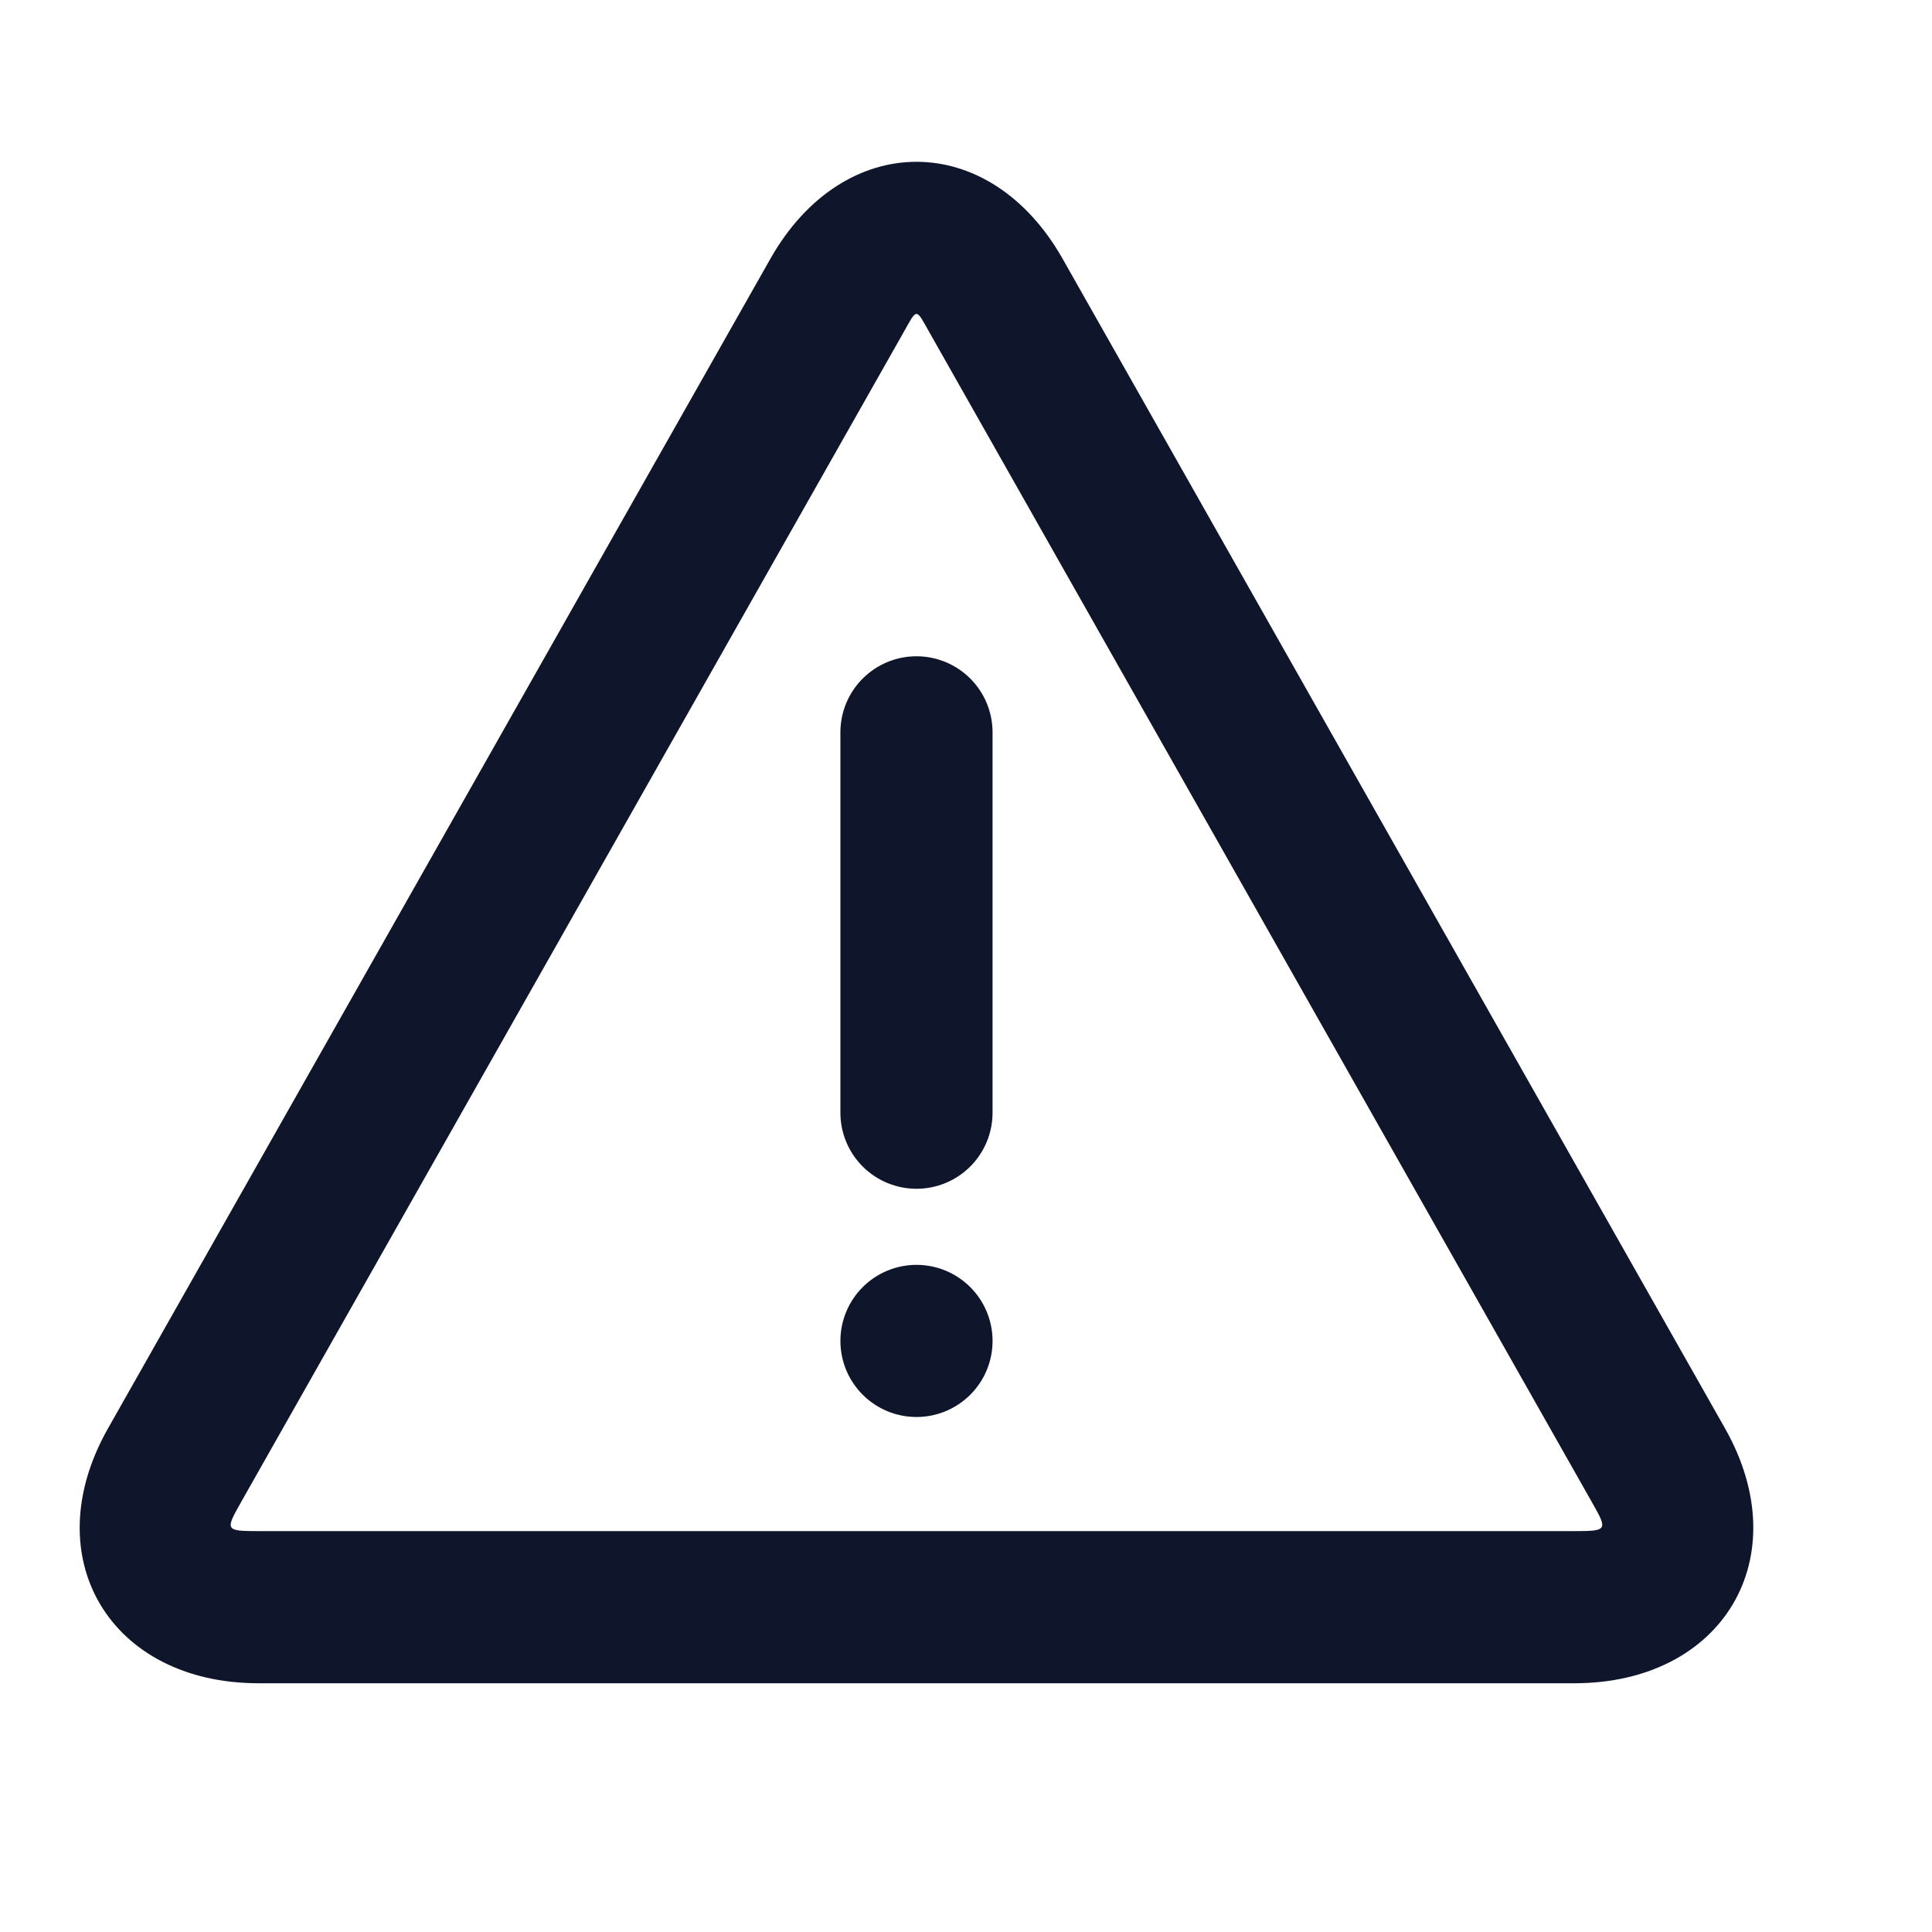
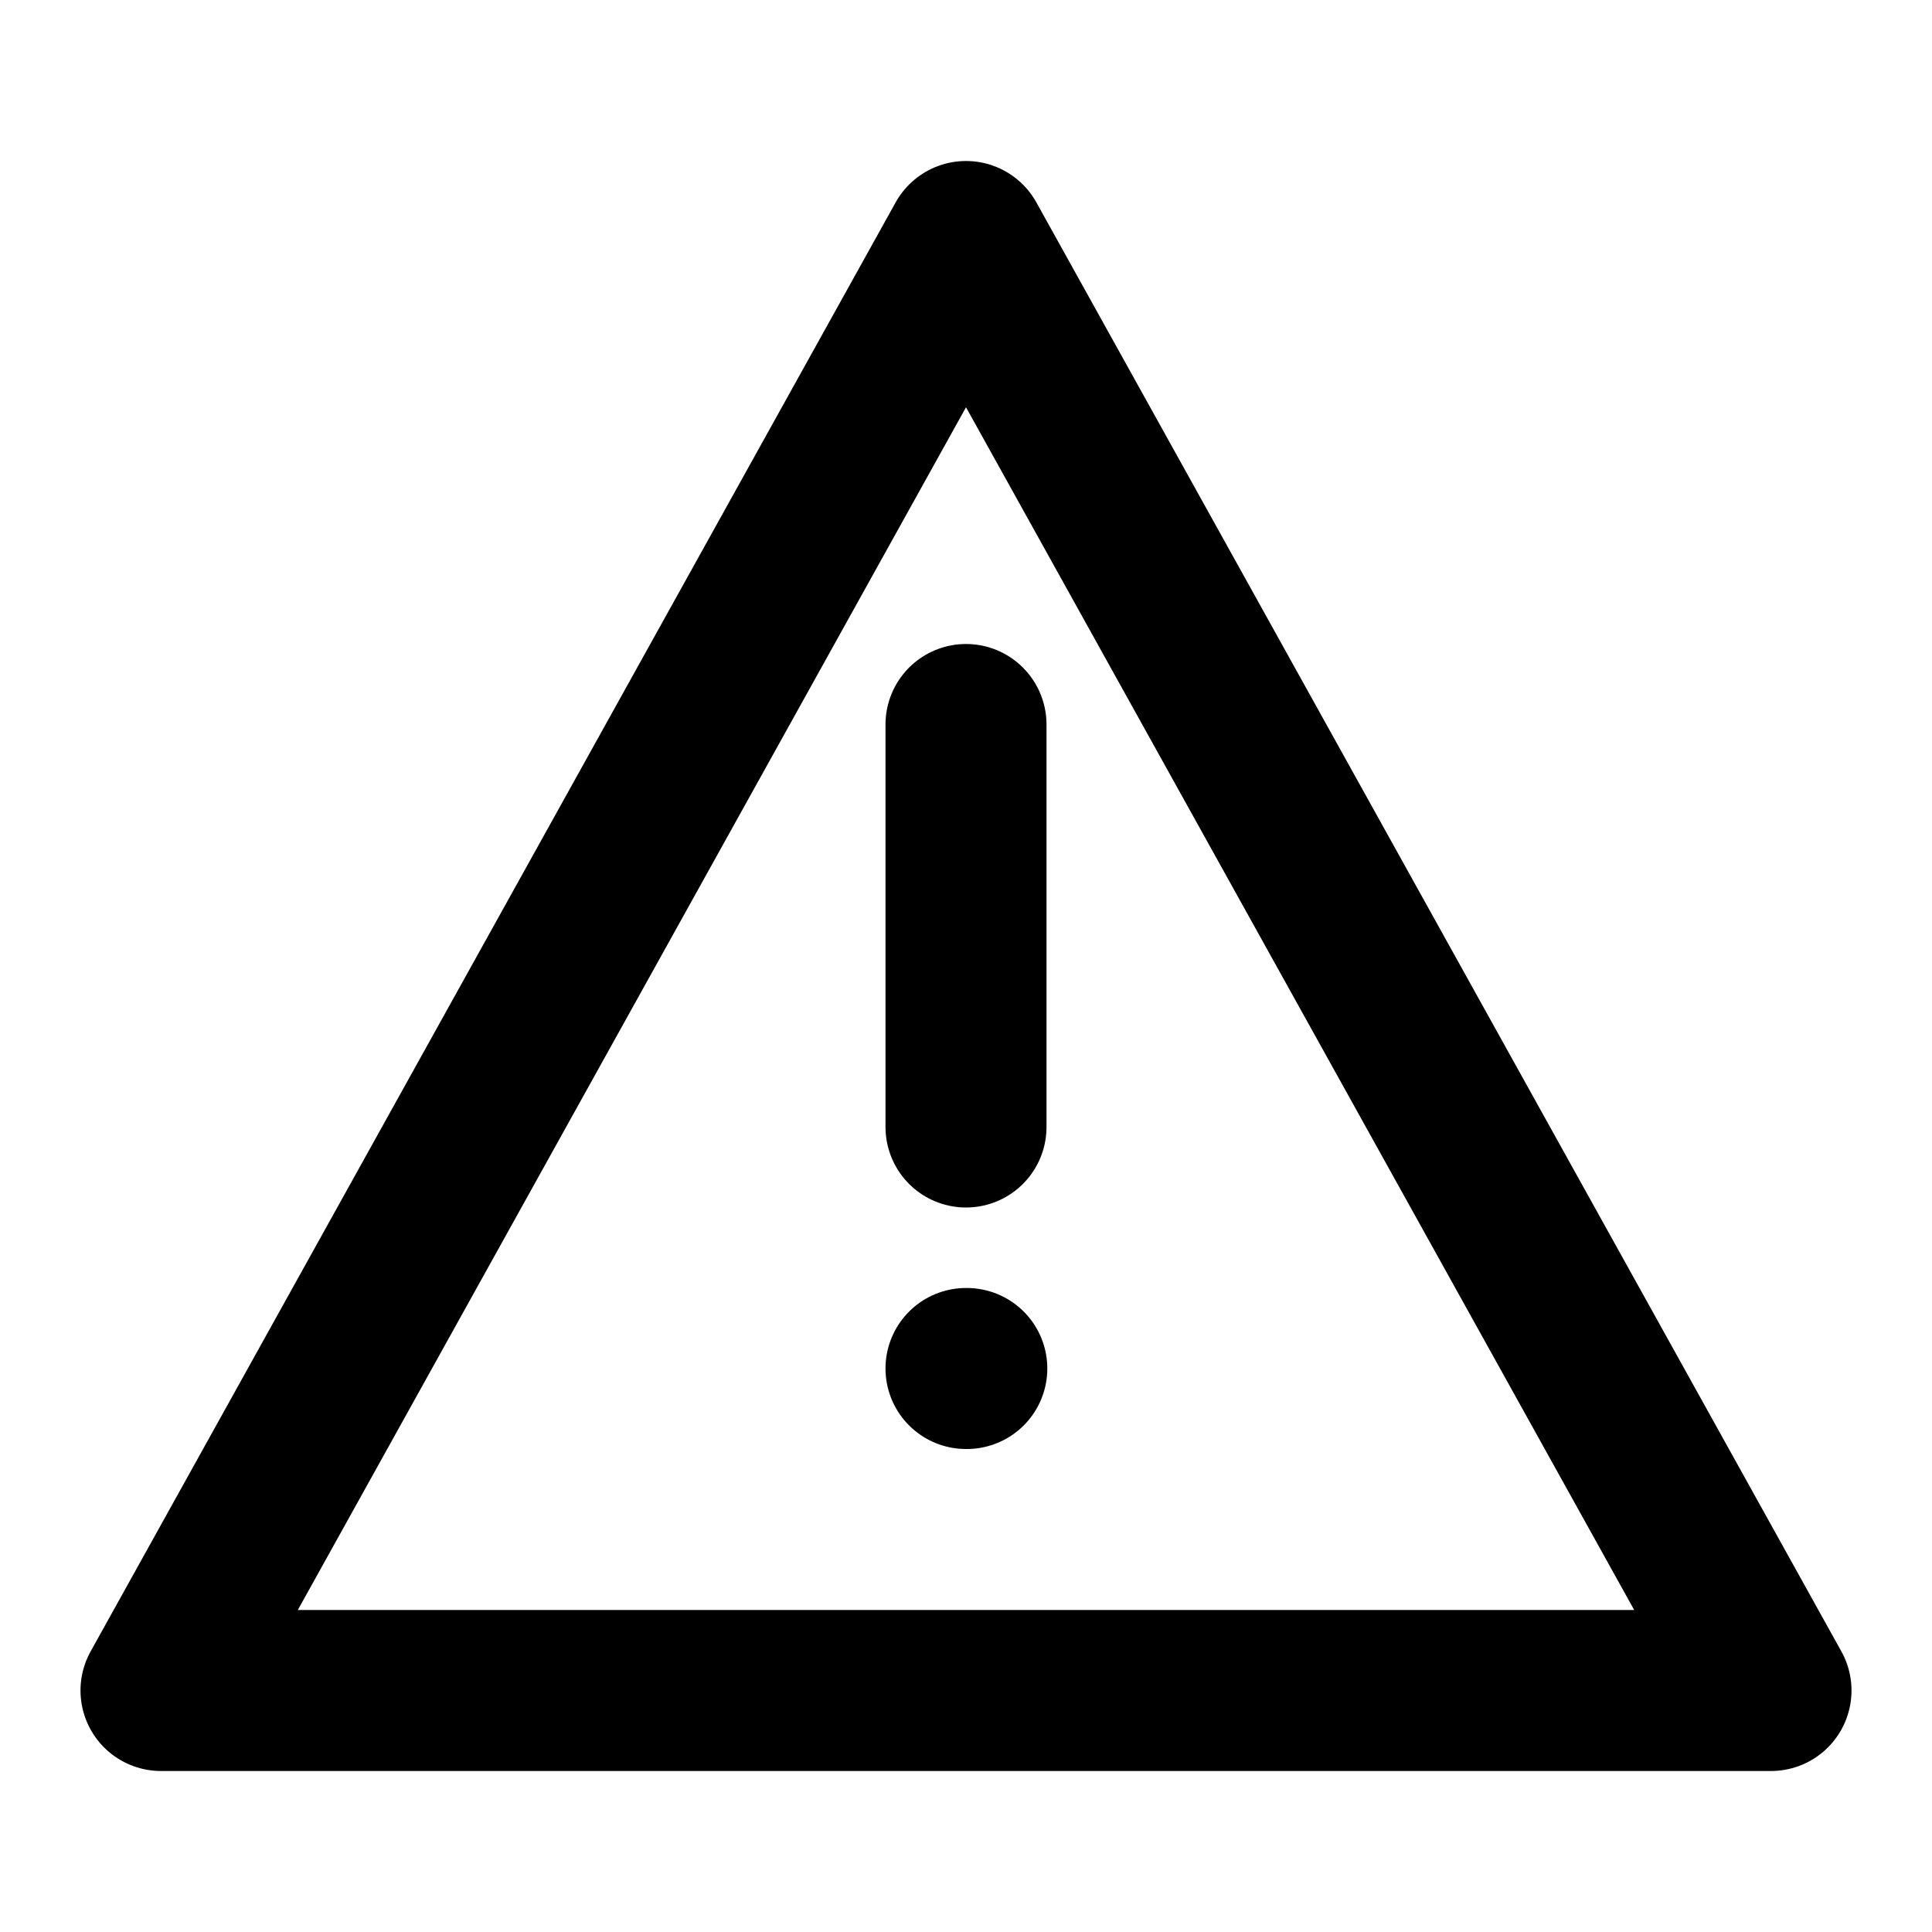
- <svg xmlns="http://www.w3.org/2000/svg" width="800" height="800" viewBox="0 0 800 800" fill="none">
-   <path d="M99.515 622.549C93.214 633.653 93.435 634 107.075 634H651.912C665.537 634 665.757 633.622 659.473 622.549L385.196 138.236C378.99 127.258 379.998 127.258 373.792 138.236L99.515 622.534V622.549ZM440.01 107.161L714.303 591.475C744.577 644.978 713.373 697 651.912 697H107.075C45.567 697 14.442 644.946 44.7 591.506L318.977 107.192C349.314 53.595 409.705 53.611 440.026 107.192L440.01 107.161ZM379.494 586.75C383.631 586.75 387.728 585.936 391.551 584.353C395.373 582.77 398.847 580.45 401.773 577.525C404.698 574.6 407.019 571.127 408.603 567.305C410.186 563.483 411.001 559.387 411.001 555.25C411.001 551.112 410.186 547.016 408.603 543.194C407.019 539.372 404.698 535.899 401.773 532.974C398.847 530.049 395.373 527.729 391.551 526.146C387.728 524.563 383.631 523.749 379.494 523.749C371.14 523.751 363.128 527.07 357.221 532.977C351.314 538.885 347.996 546.896 347.996 555.25C347.996 563.603 351.314 571.614 357.221 577.522C363.128 583.429 371.14 586.748 379.494 586.75ZM347.991 303.249V460.749C347.991 469.104 351.31 477.116 357.218 483.023C363.126 488.931 371.139 492.249 379.494 492.249C387.849 492.249 395.862 488.931 401.769 483.023C407.677 477.116 410.996 469.104 410.996 460.749V303.249C410.996 294.894 407.677 286.882 401.769 280.975C395.862 275.067 387.849 271.749 379.494 271.749C371.139 271.749 363.126 275.067 357.218 280.975C351.31 286.882 347.991 294.894 347.991 303.249Z" fill="#0F162B" />
+ <svg xmlns="http://www.w3.org/2000/svg" viewBox="0 0 24 24">
+   <path fill="none" stroke="#000" stroke-linecap="round" stroke-linejoin="round" stroke-width="2" d="M12 3 2 21h20L12 3Zm0 6v5m0 3h.01" />
</svg>
